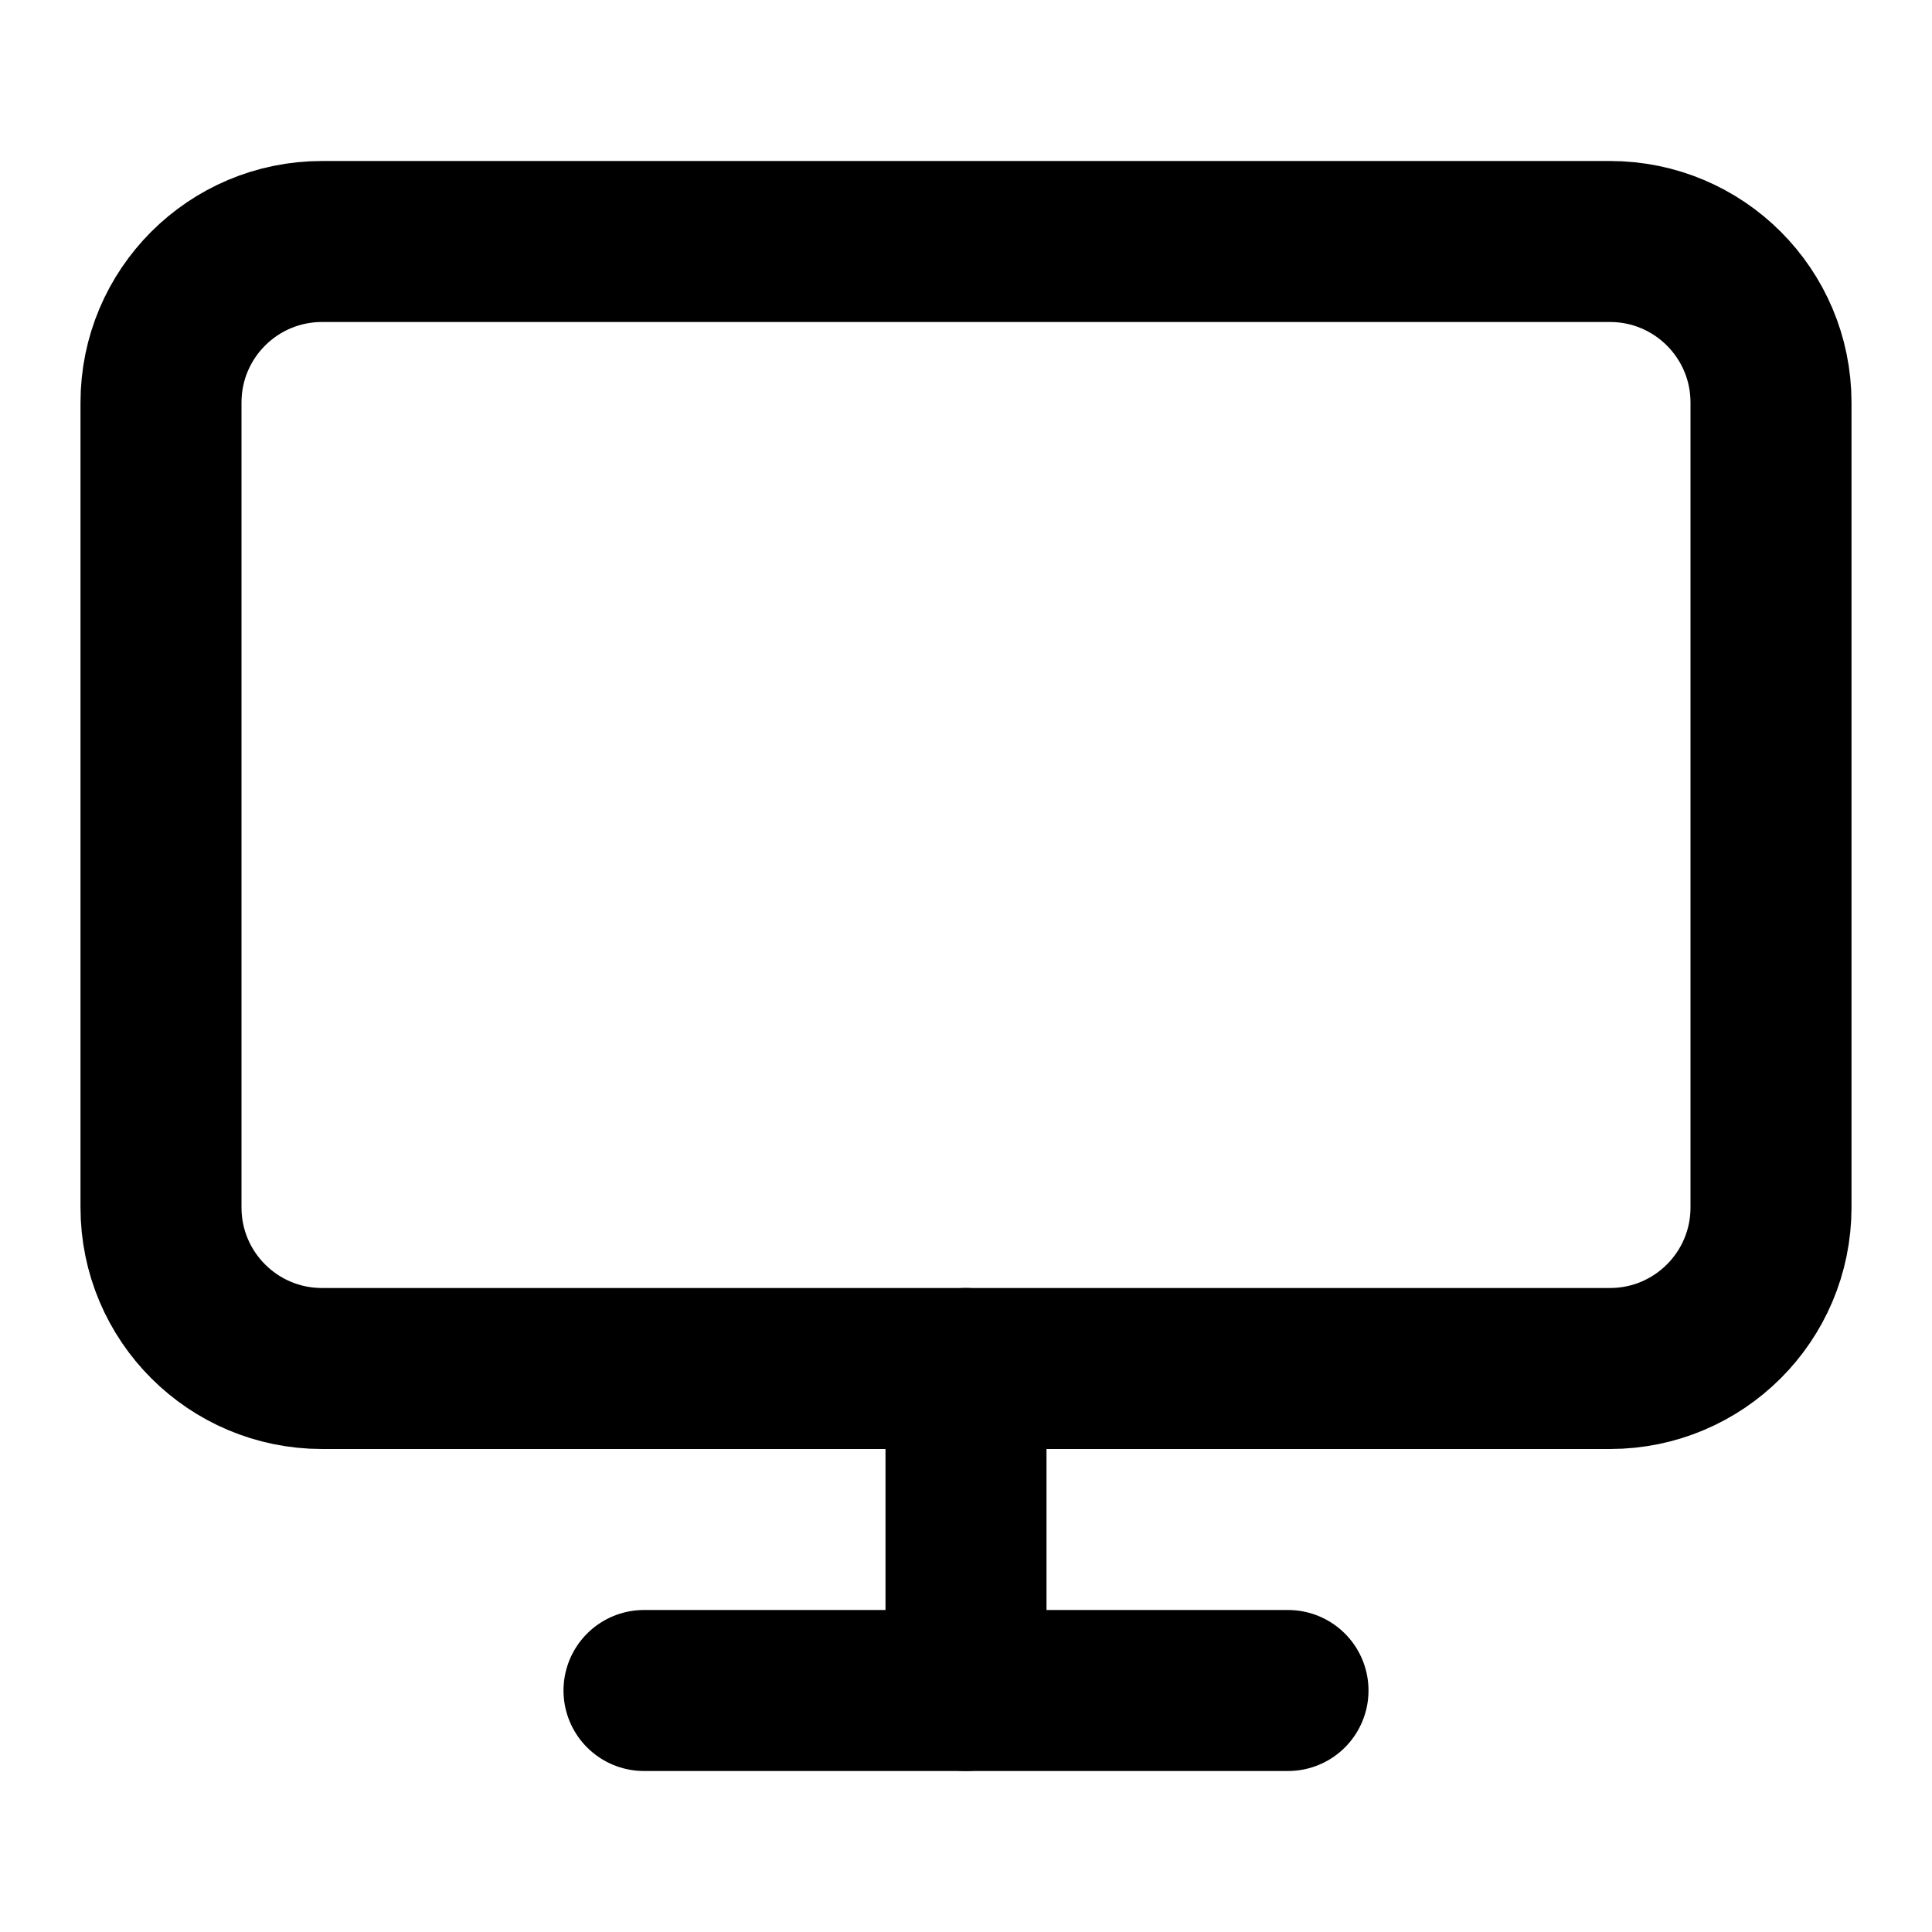
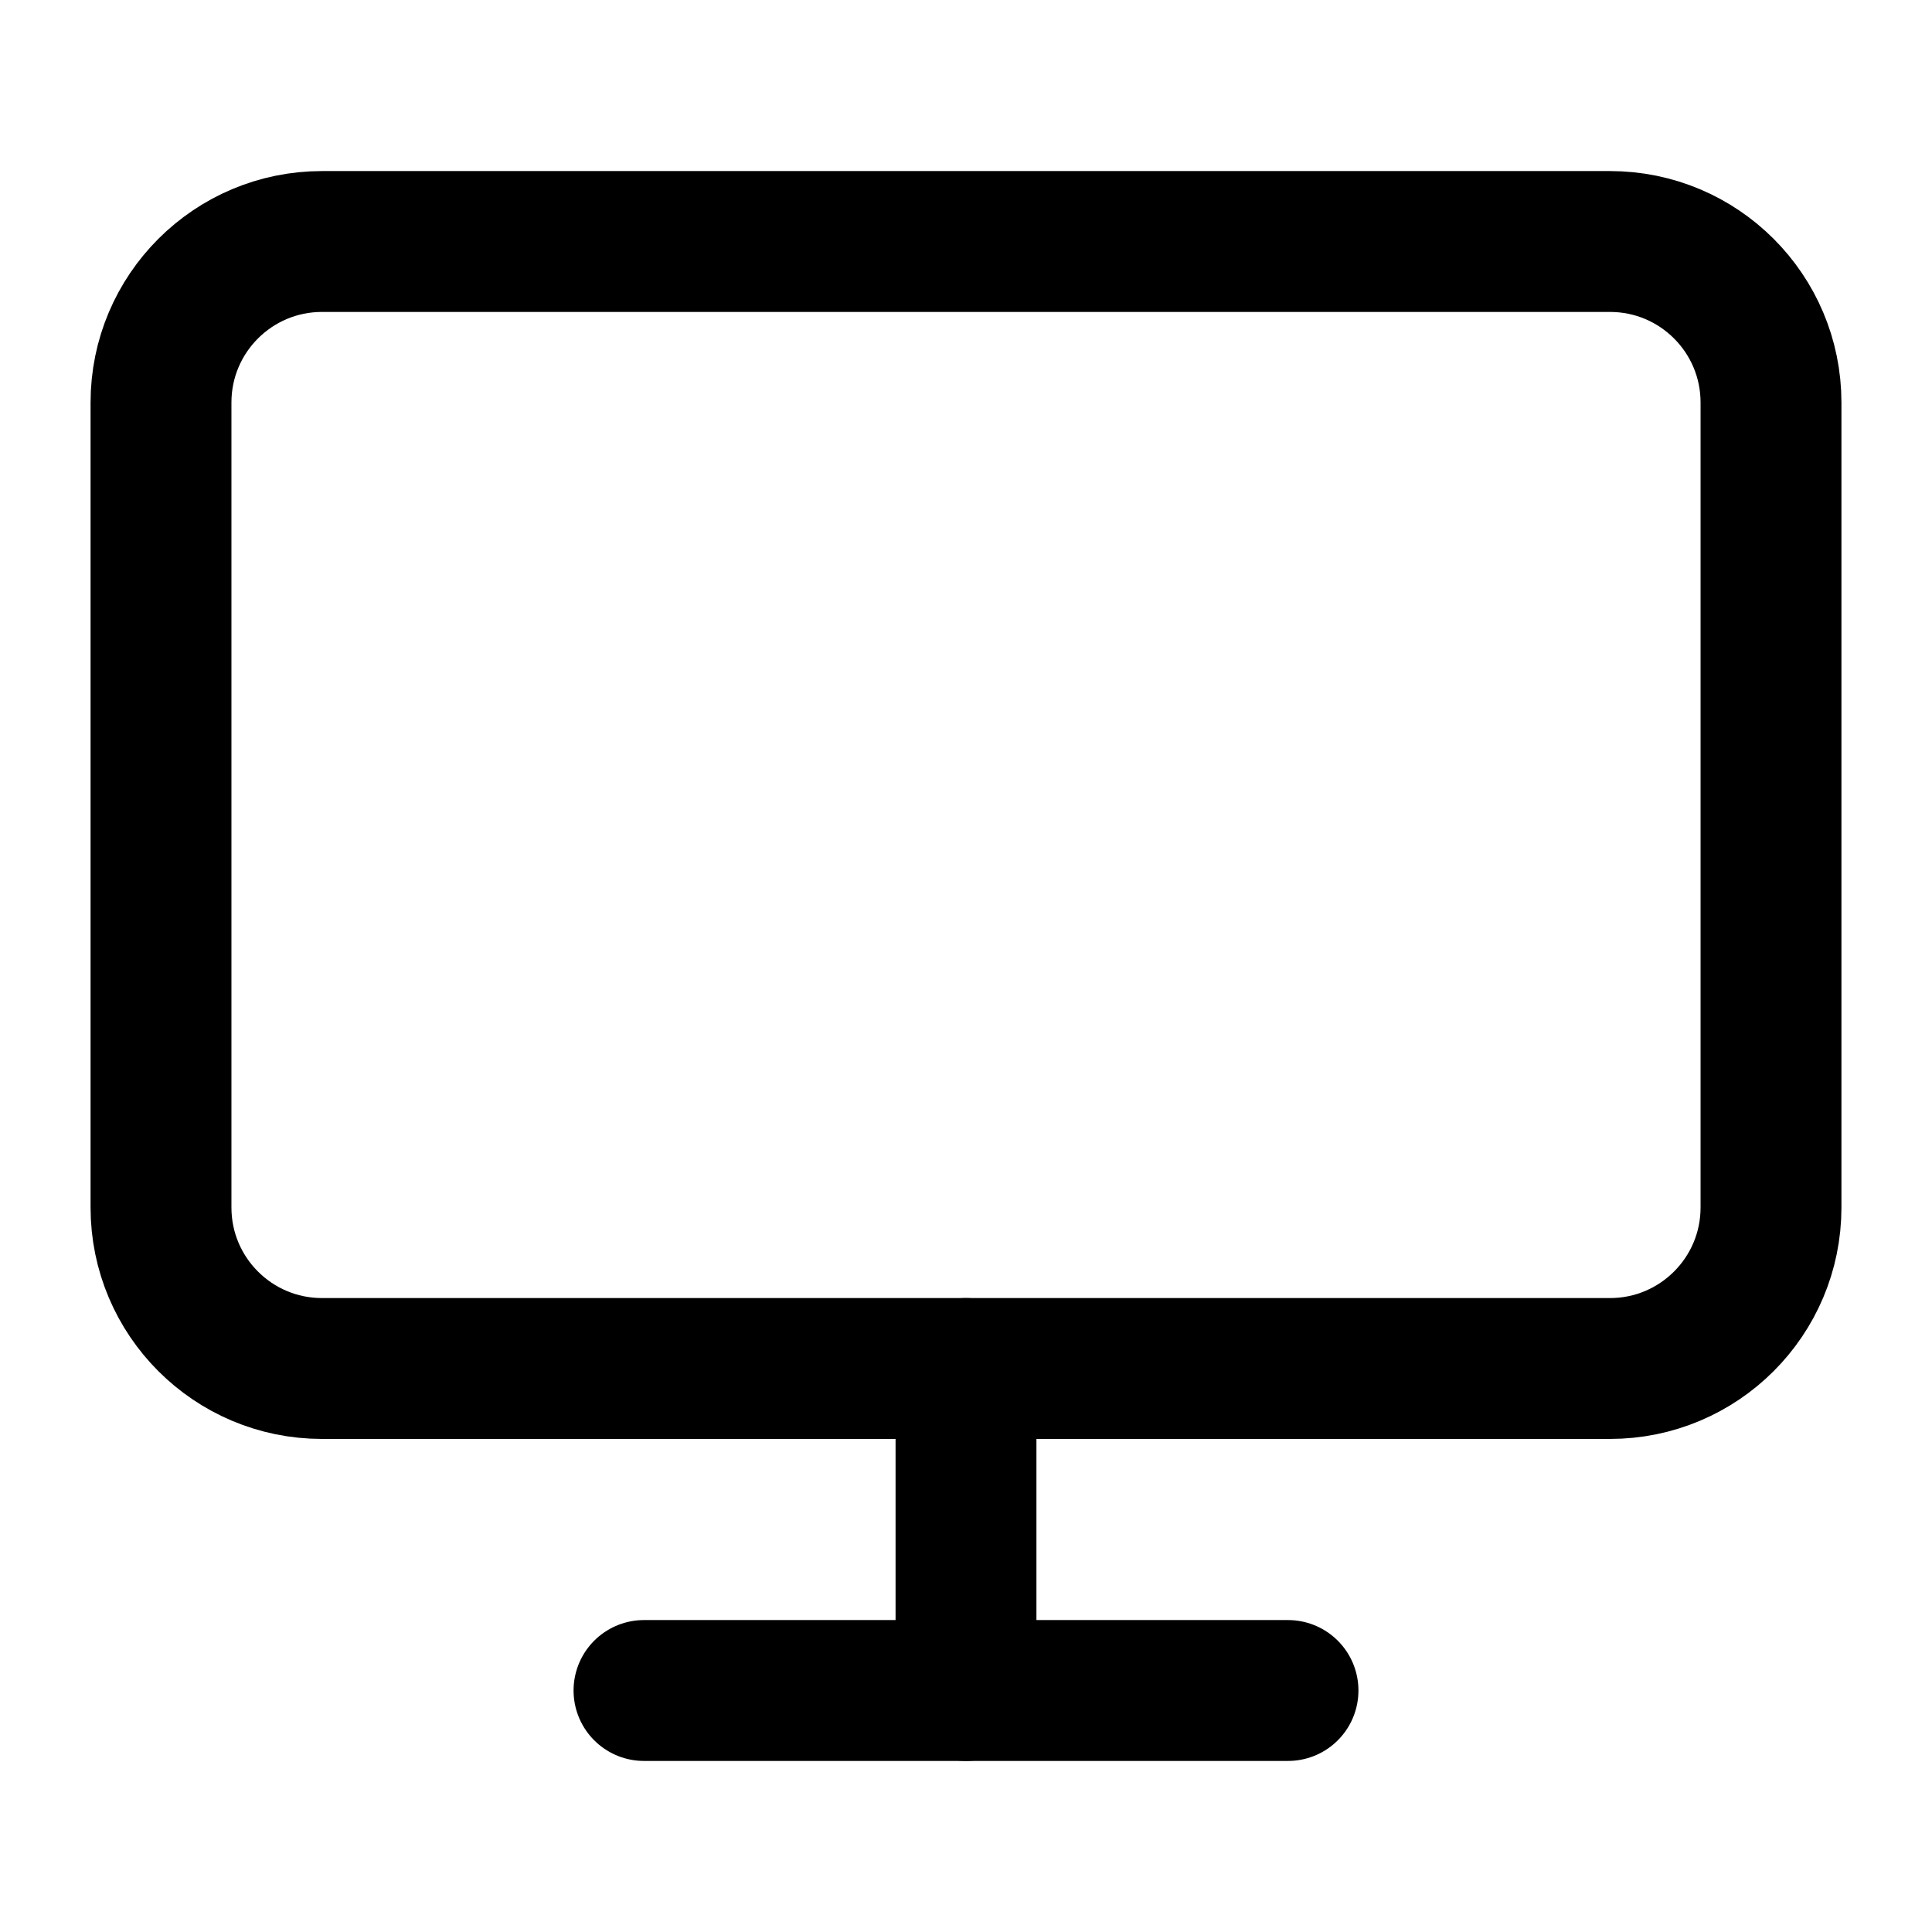
- <svg xmlns="http://www.w3.org/2000/svg" class="lucide lucide-monitor" width="24" height="24" viewBox="0 0 24 24" fill="none" stroke="currentColor" stroke-width="2" stroke-linecap="round" stroke-linejoin="round">
+ <svg xmlns="http://www.w3.org/2000/svg" class="lucide lucide-monitor" width="24" height="24" viewBox="0 0 24 24" fill="none" stroke="currentColor" stroke-width="1.75" stroke-linecap="round" stroke-linejoin="round">
  <rect width="20" height="14" x="2" y="3" rx="2" />
  <line x1="8" x2="16" y1="21" y2="21" />
  <line x1="12" x2="12" y1="17" y2="21" />
</svg>
